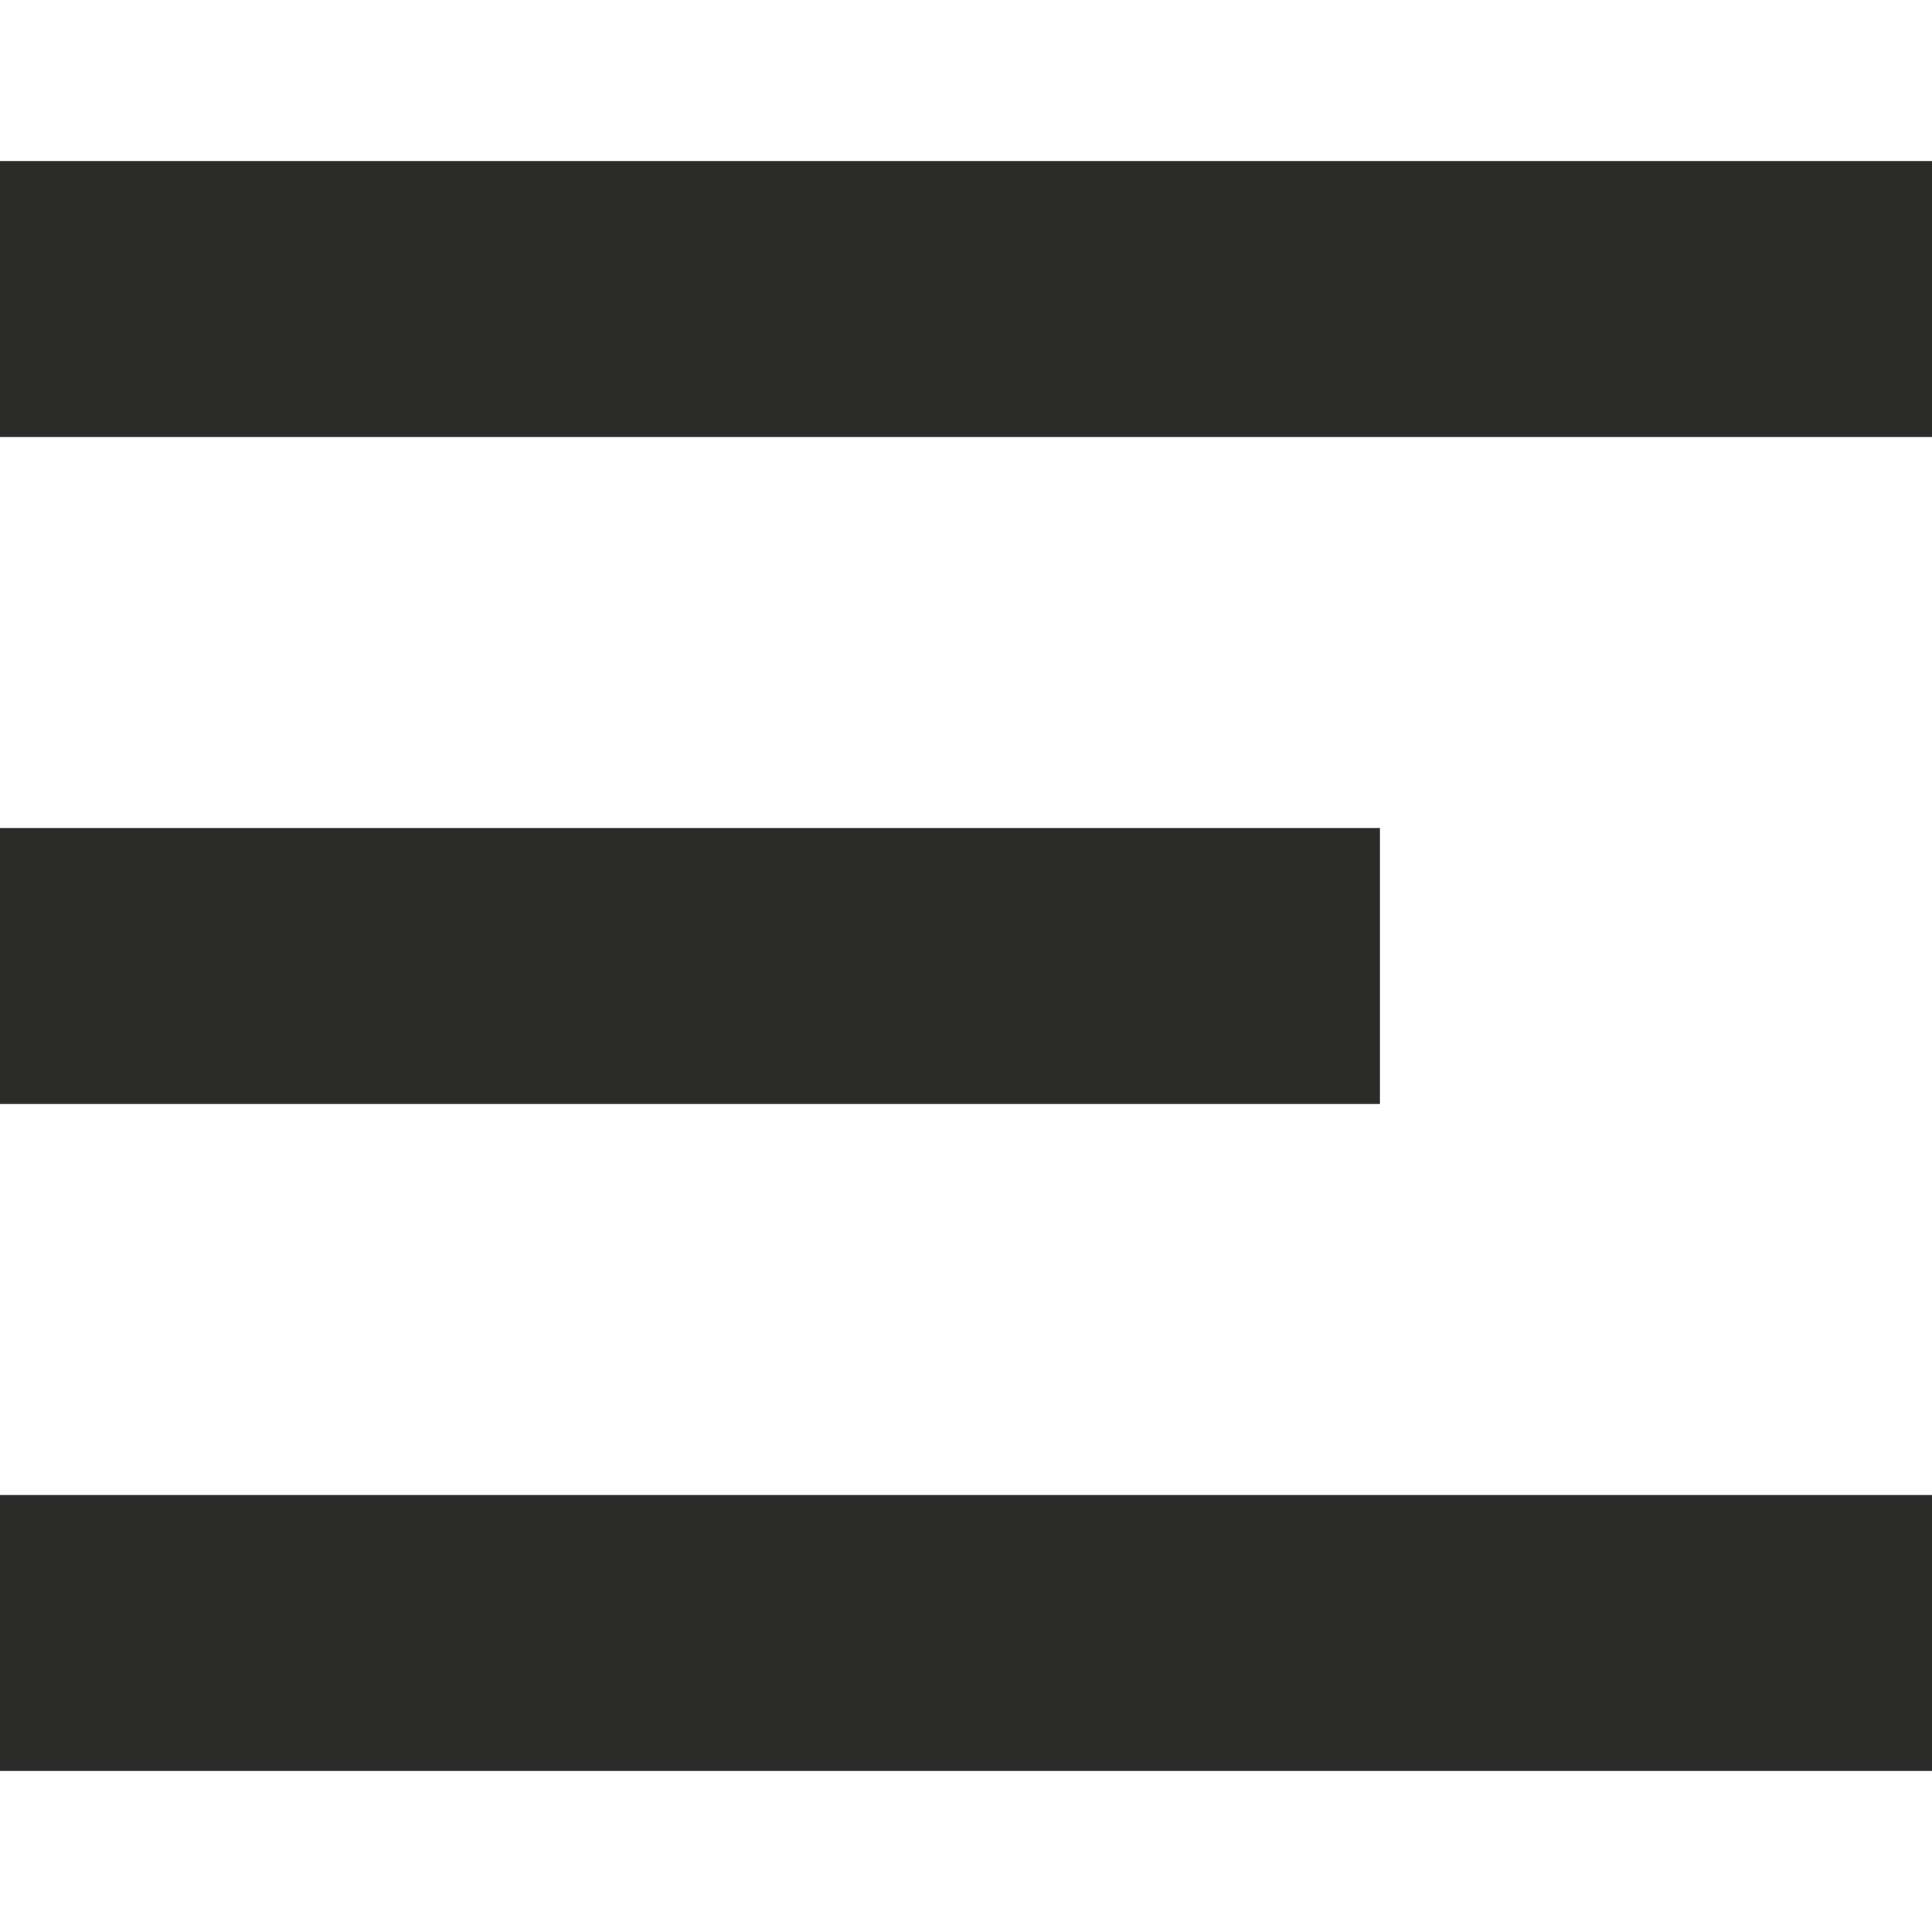
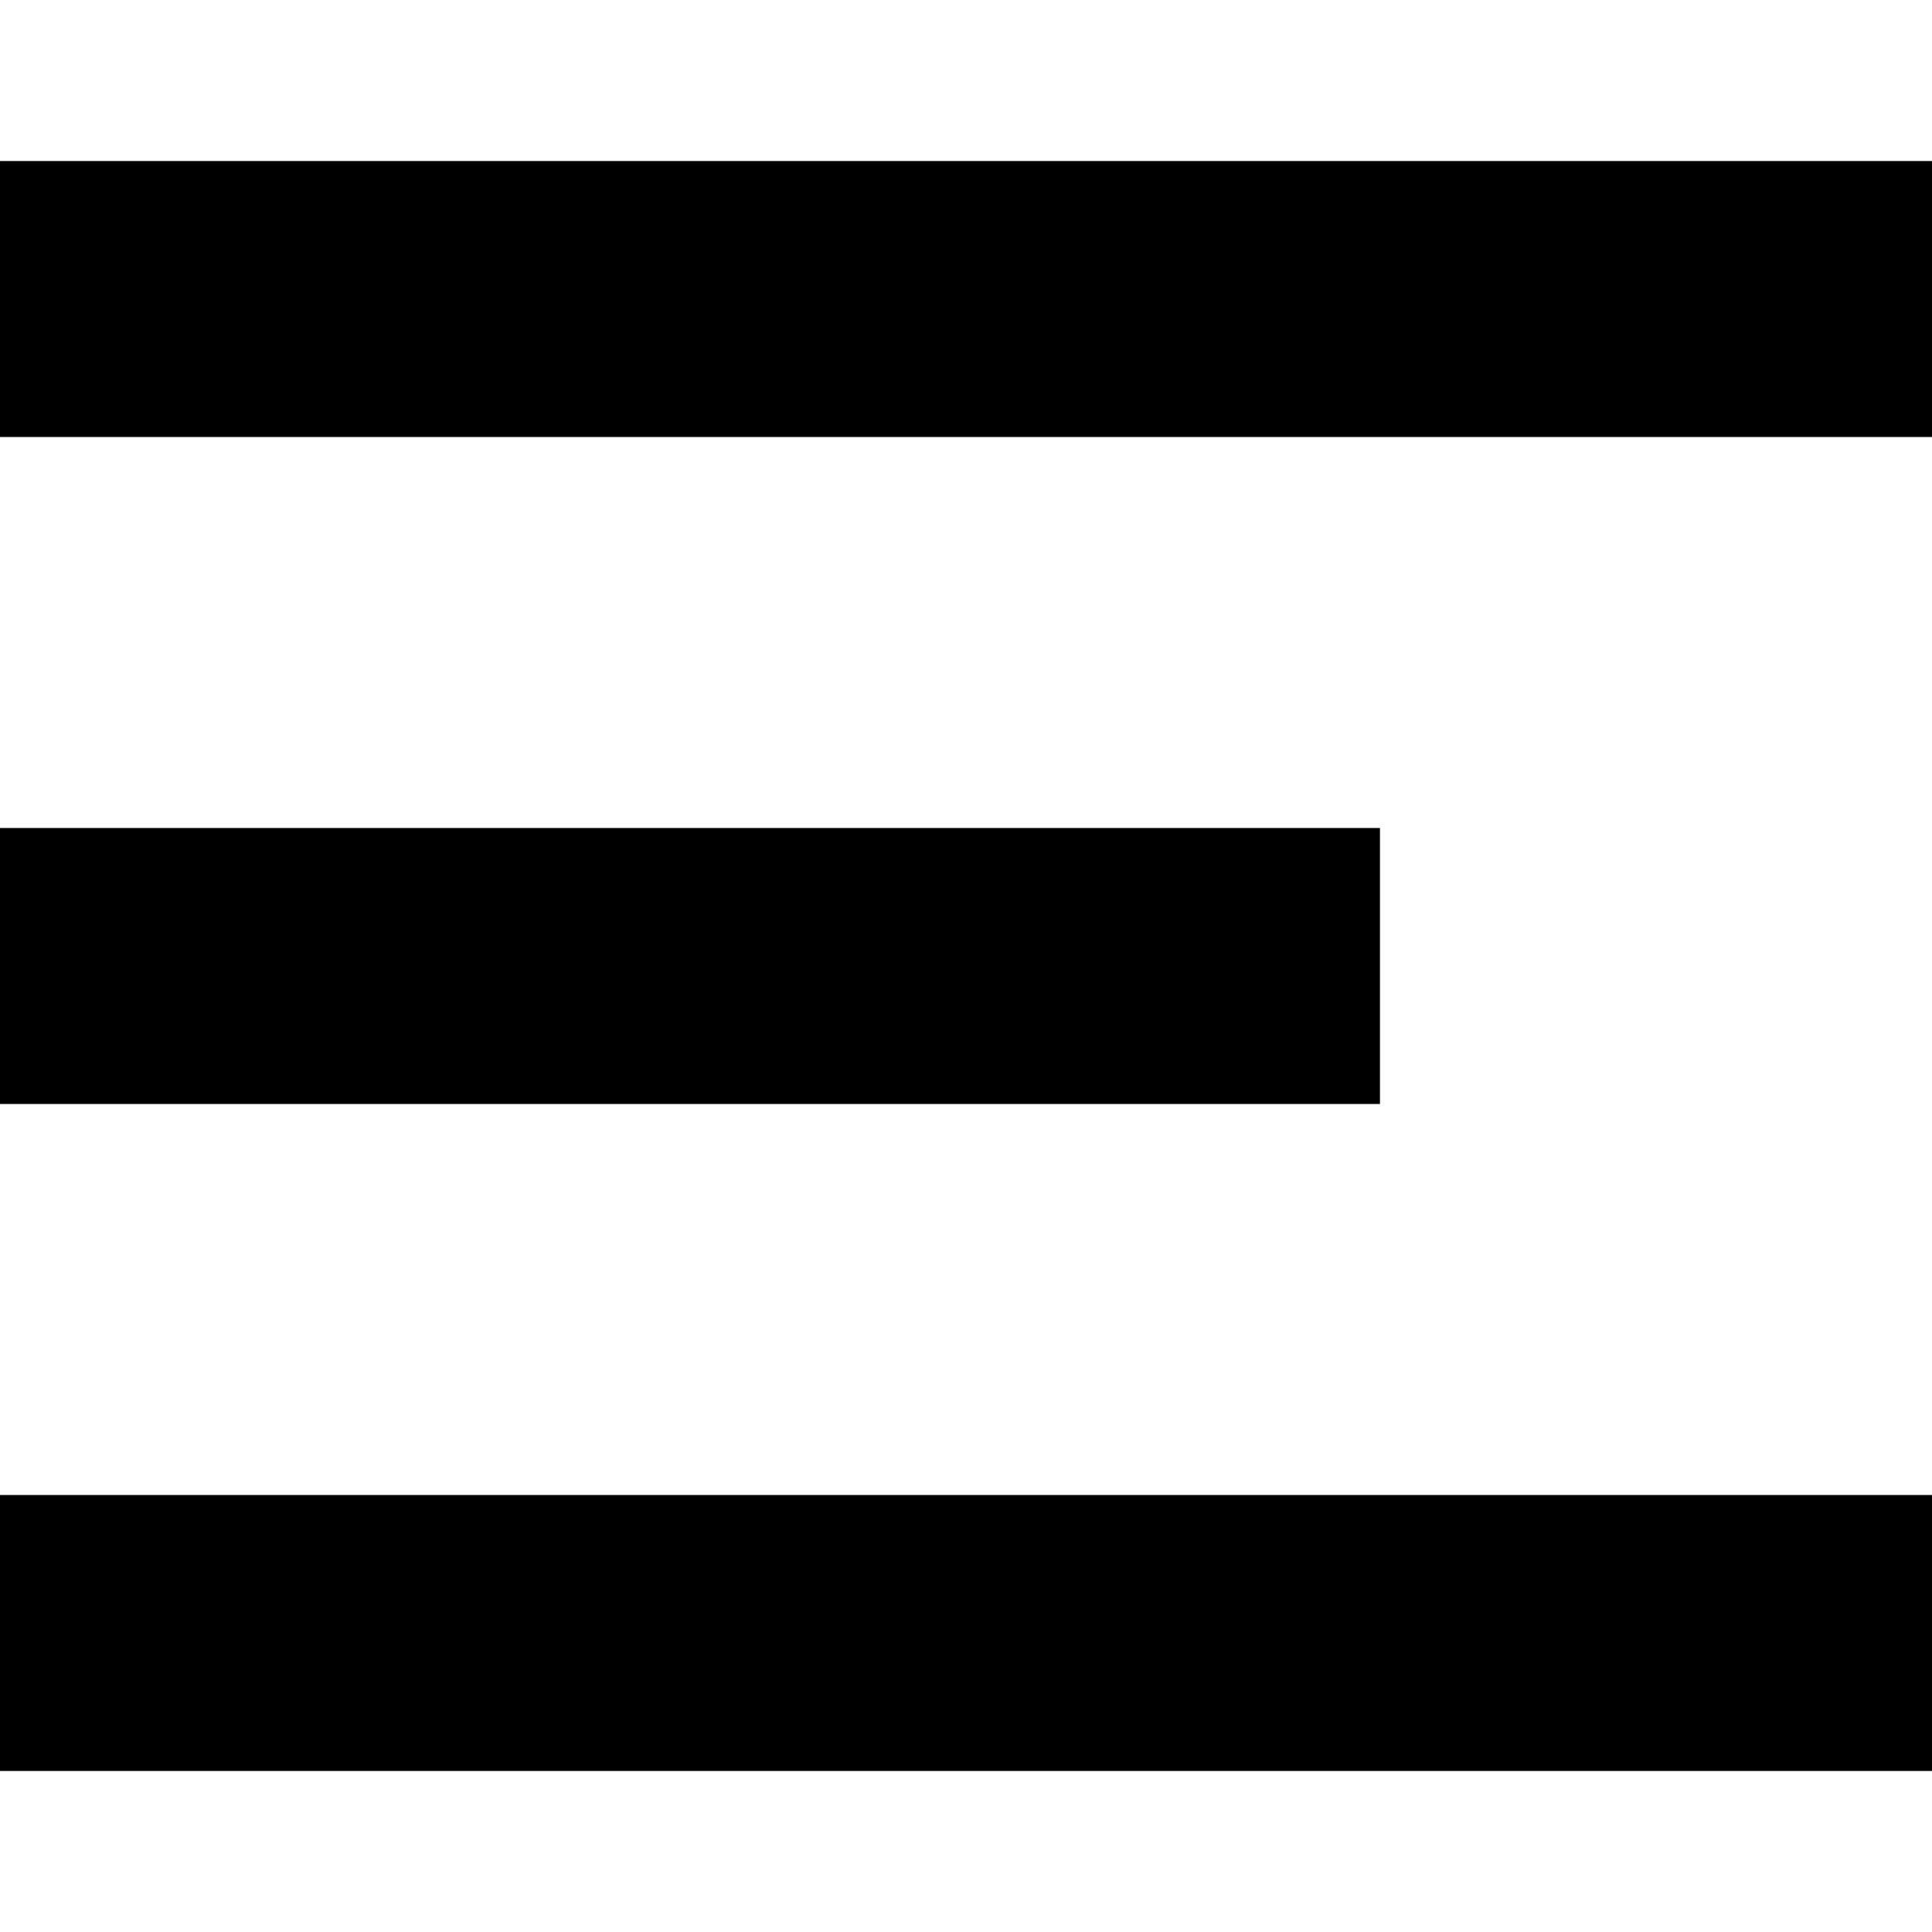
- <svg xmlns="http://www.w3.org/2000/svg" width="26" height="26" viewBox="0 0 26 26" fill="none">
-   <path d="M0 5.881V2.167H26V5.881H0Z" fill="#2B2C2A" />
-   <path d="M0 23.833V20.119H26V23.833H0Z" fill="#2B2C2A" />
-   <path d="M0 14.857V11.143H18.571V14.857H0Z" fill="#2B2C2A" />
+ <svg xmlns="http://www.w3.org/2000/svg" width="26" height="26" viewBox="0 0 26 26">
+   <path d="M0 5.881V2.167H26V5.881H0Z" />
+   <path d="M0 23.833V20.119H26V23.833H0Z" />
+   <path d="M0 14.857V11.143H18.571V14.857H0Z" />
</svg>
